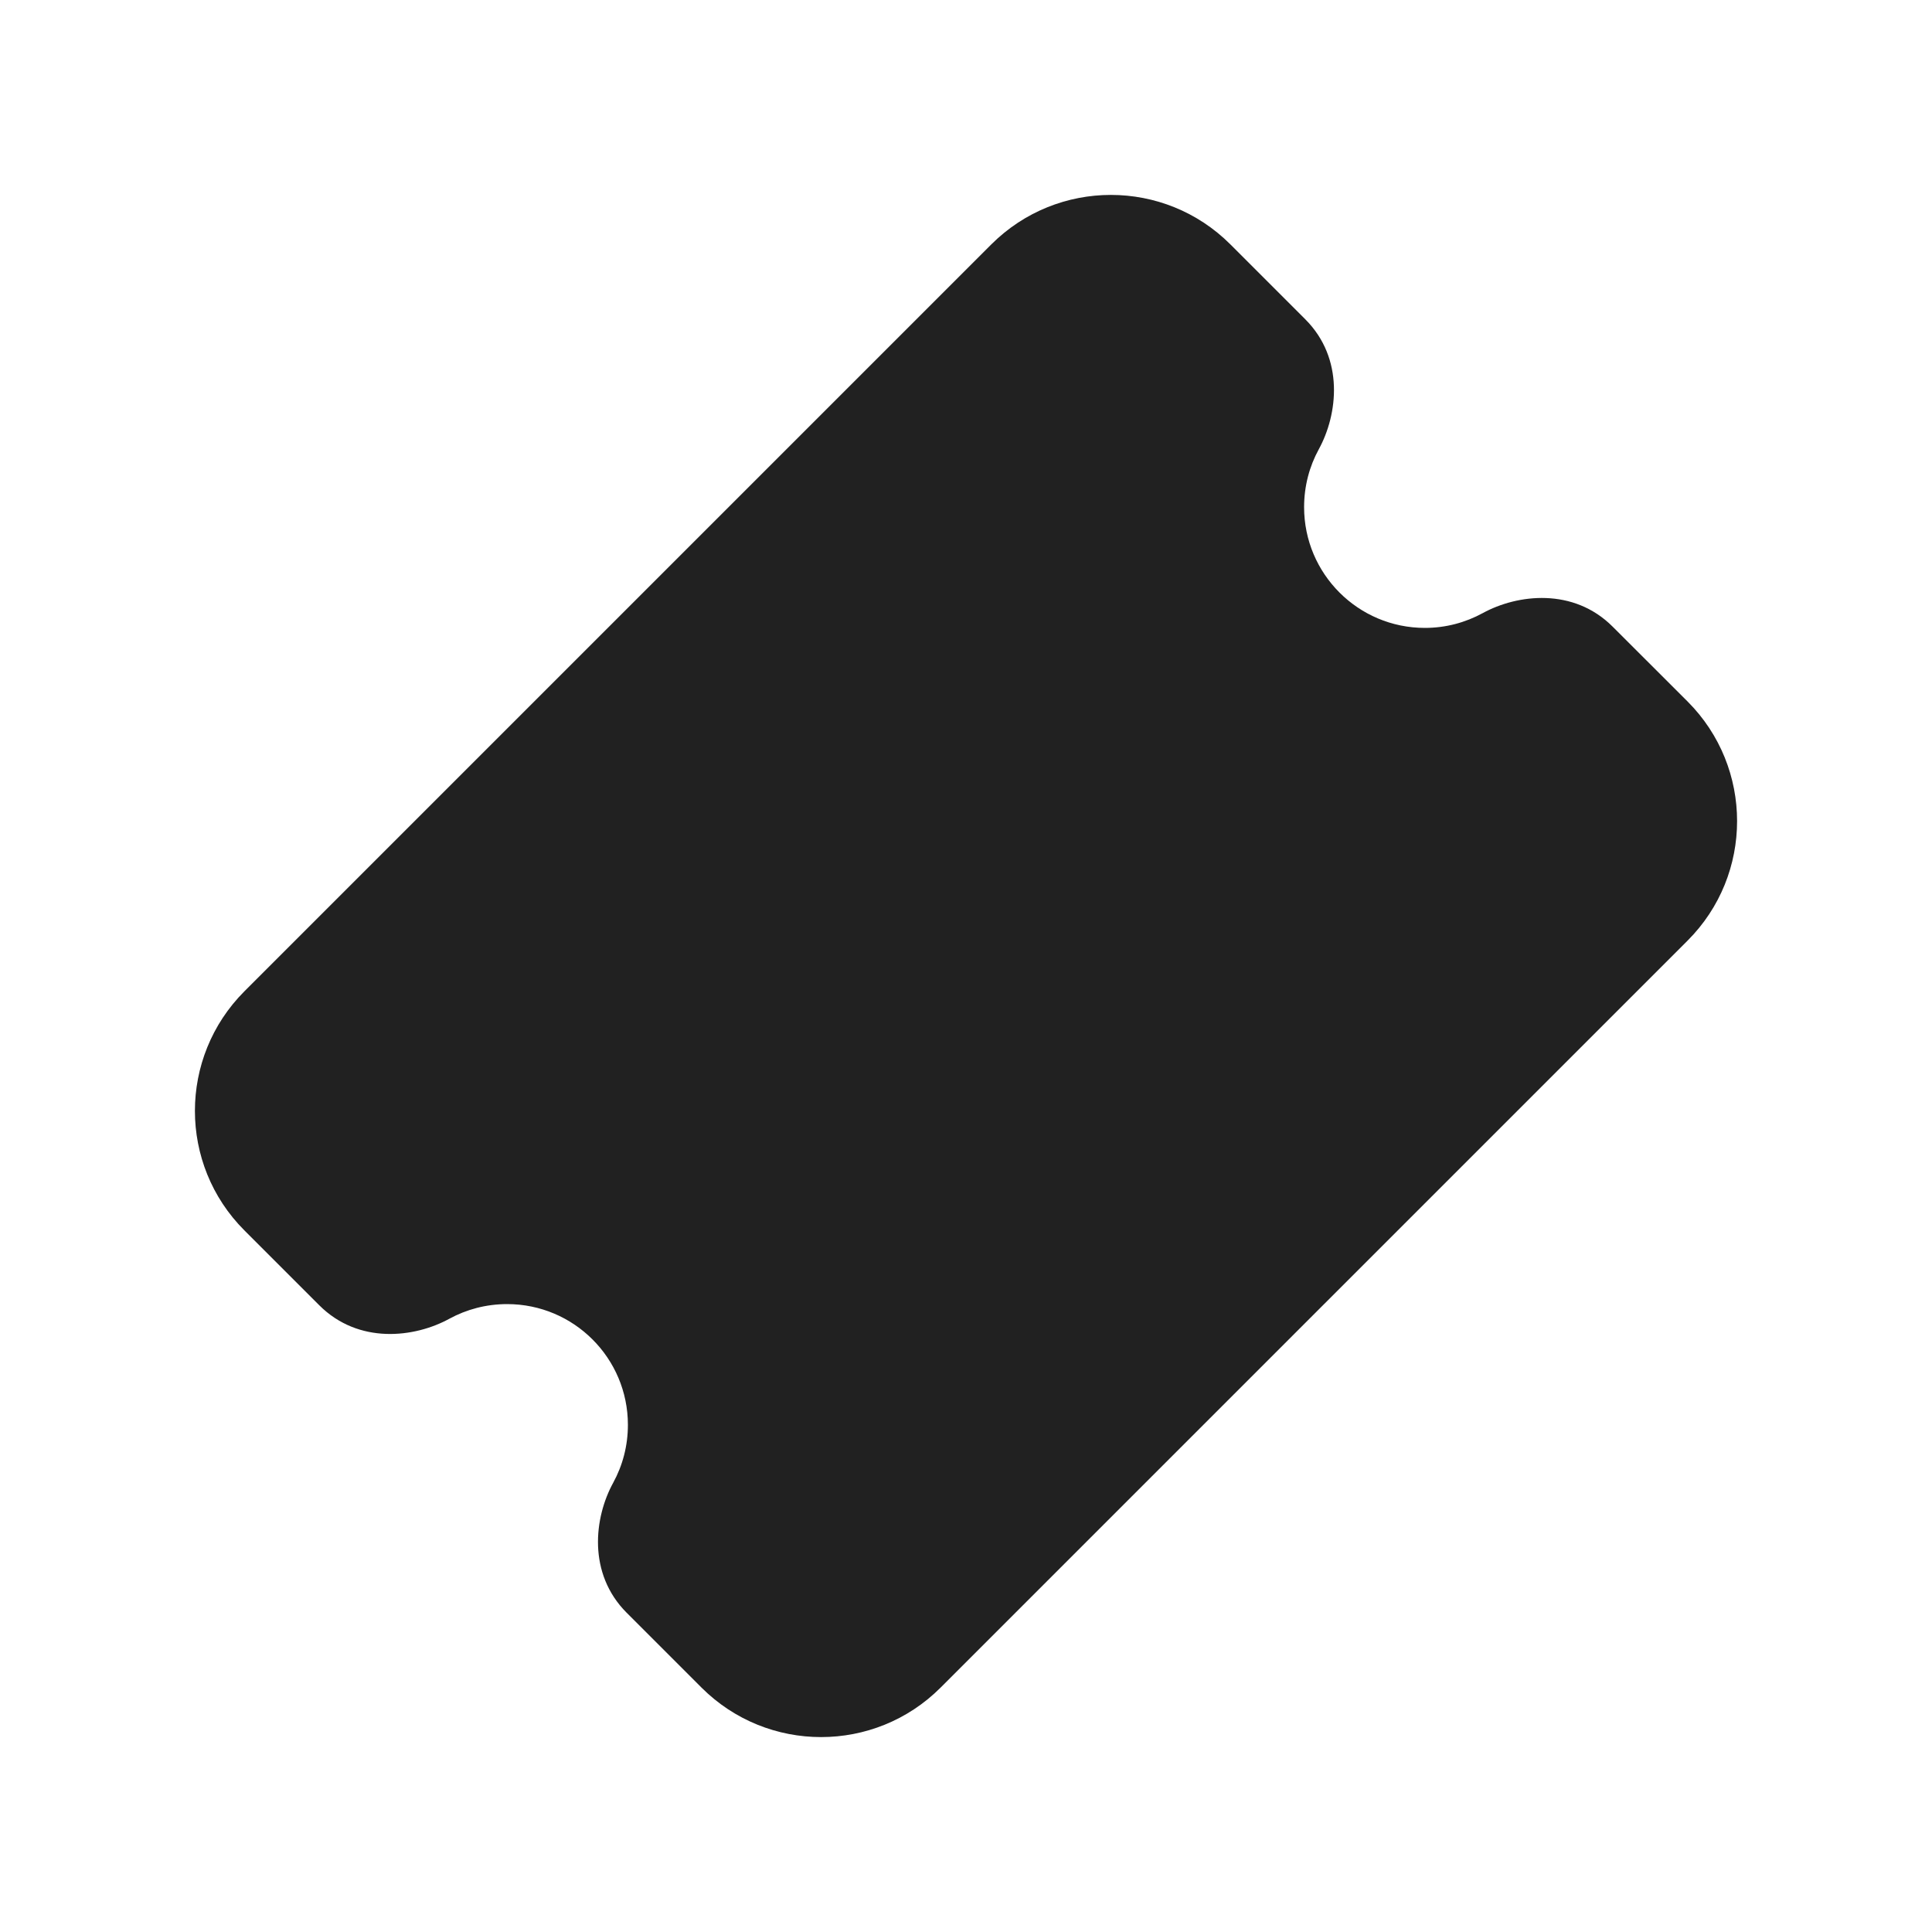
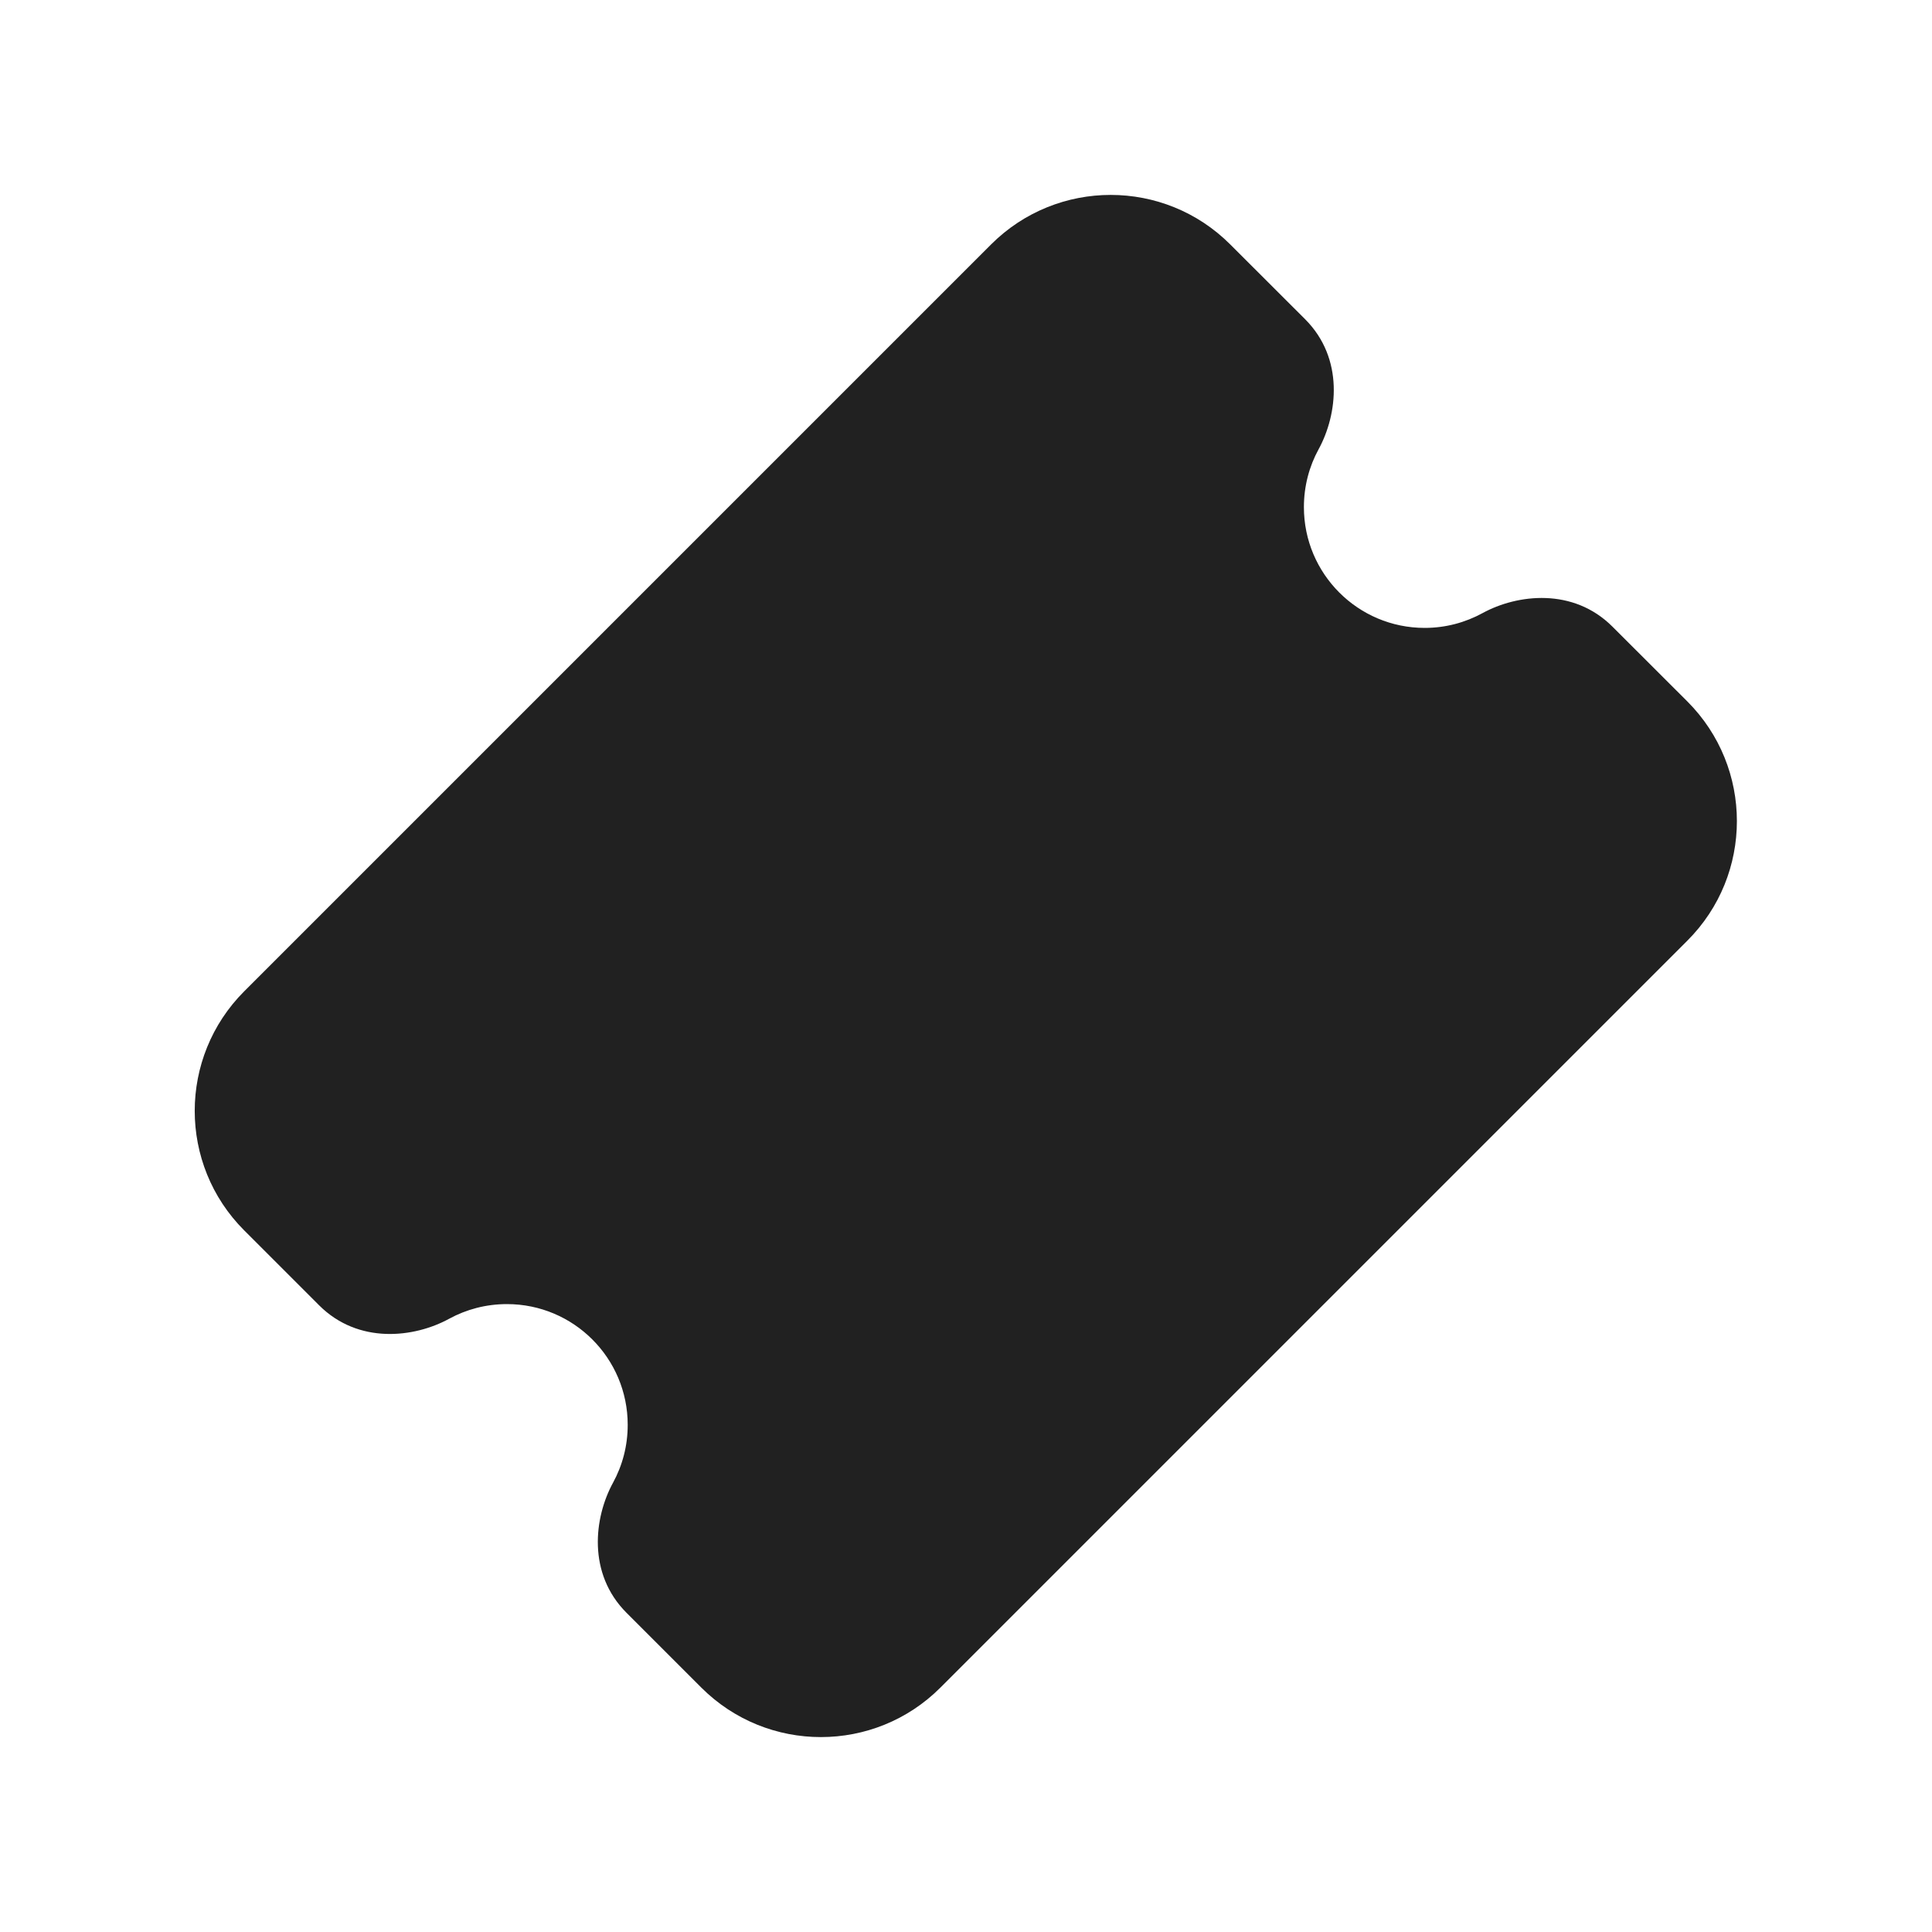
<svg xmlns="http://www.w3.org/2000/svg" width="20" height="20" viewBox="0 0 20 20" fill="none">
-   <path d="M12.737 2.53C12.054 1.847 10.946 1.847 10.262 2.53L2.53 10.262C1.847 10.946 1.847 12.054 2.53 12.737L3.305 13.512C3.712 13.919 4.291 13.849 4.651 13.652C4.829 13.555 5.032 13.5 5.25 13.5C5.94 13.5 6.5 14.059 6.5 14.75C6.5 14.968 6.445 15.171 6.348 15.349C6.15 15.709 6.081 16.288 6.487 16.695L7.262 17.47C7.946 18.153 9.054 18.153 9.737 17.47L17.47 9.737C18.153 9.054 18.153 7.946 17.47 7.262L16.694 6.487C16.288 6.081 15.709 6.15 15.349 6.347C15.171 6.444 14.968 6.5 14.75 6.5C14.06 6.5 13.5 5.94 13.5 5.25C13.5 5.032 13.555 4.828 13.652 4.651C13.849 4.291 13.919 3.712 13.512 3.305L12.737 2.53Z" fill="#212121" />
+   <path d="M12.735 2.53C12.052 1.847 10.944 1.847 10.26 2.53L2.528 10.262C1.845 10.946 1.845 12.054 2.528 12.737L3.303 13.512C3.71 13.919 4.289 13.849 4.649 13.652C4.827 13.555 5.03 13.5 5.248 13.5C5.938 13.5 6.498 14.059 6.498 14.75C6.498 14.968 6.443 15.171 6.346 15.349C6.149 15.709 6.079 16.288 6.485 16.695L7.26 17.47C7.944 18.153 9.052 18.153 9.735 17.47L17.468 9.737C18.151 9.054 18.151 7.946 17.468 7.262L16.692 6.487C16.286 6.081 15.707 6.15 15.347 6.347C15.169 6.444 14.966 6.5 14.748 6.5C14.058 6.5 13.498 5.94 13.498 5.25C13.498 5.032 13.553 4.828 13.65 4.651C13.847 4.291 13.917 3.712 13.511 3.305L12.735 2.53Z" fill="#212121" />
</svg>
